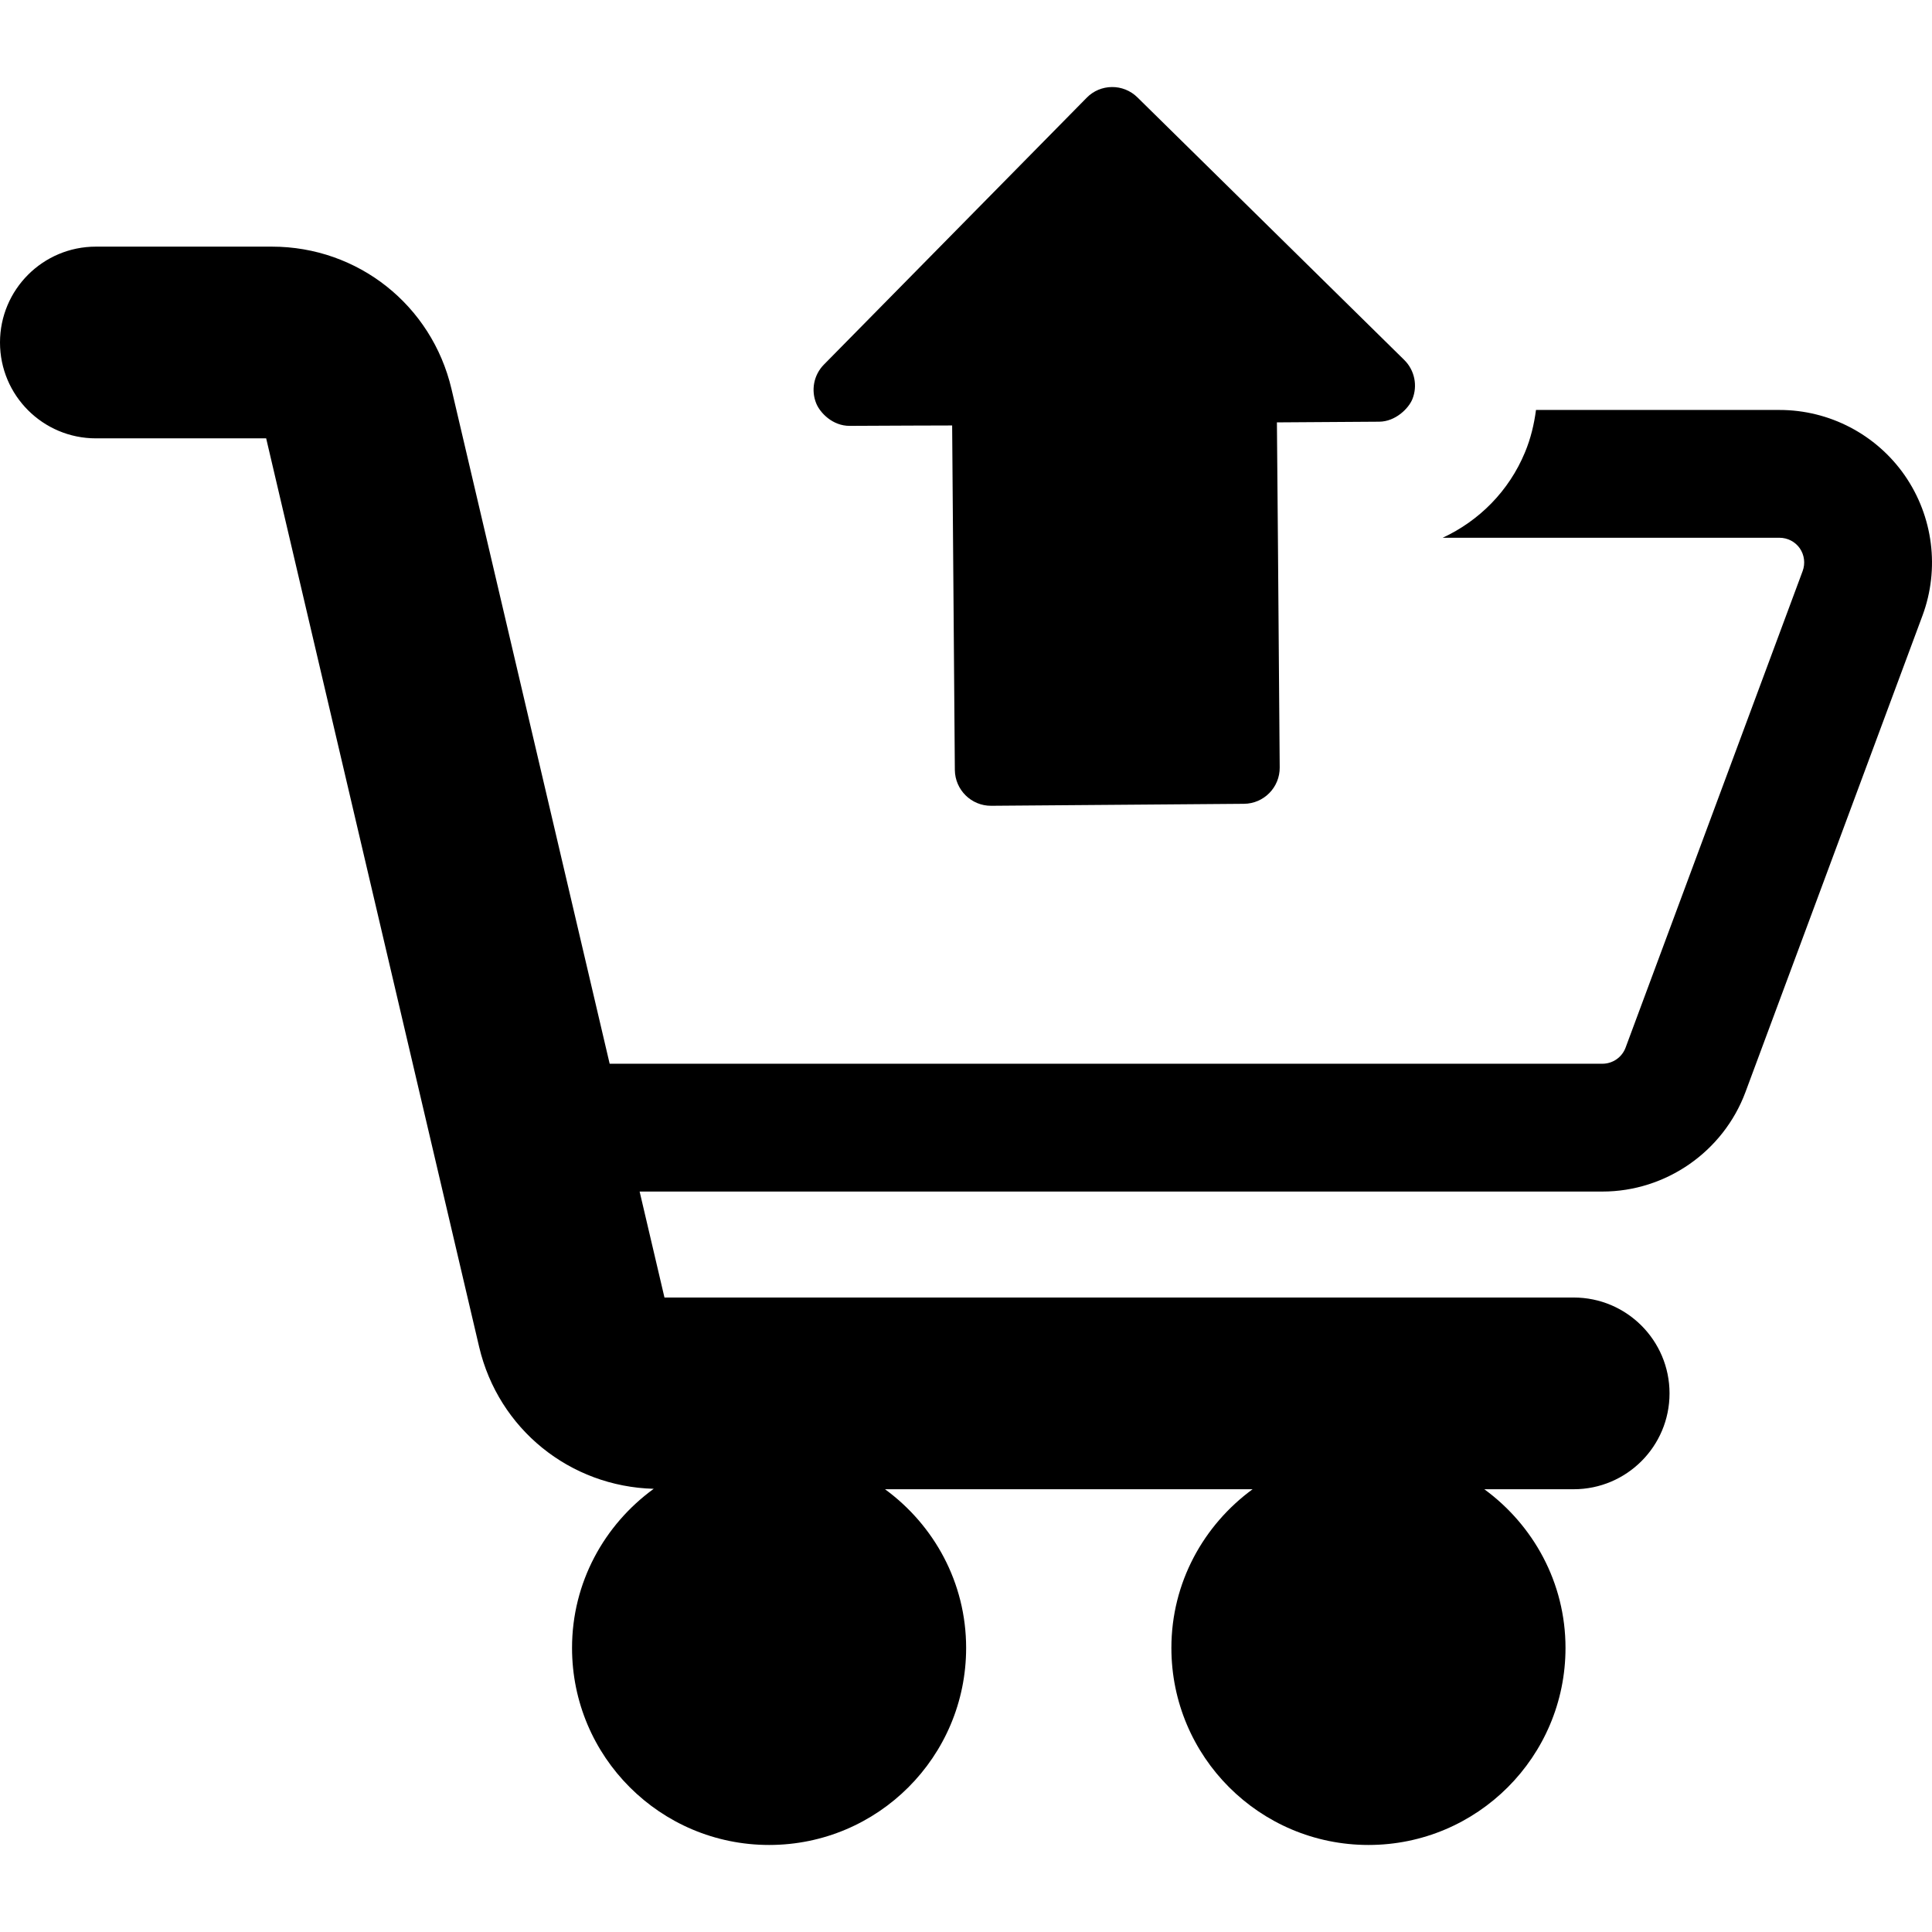
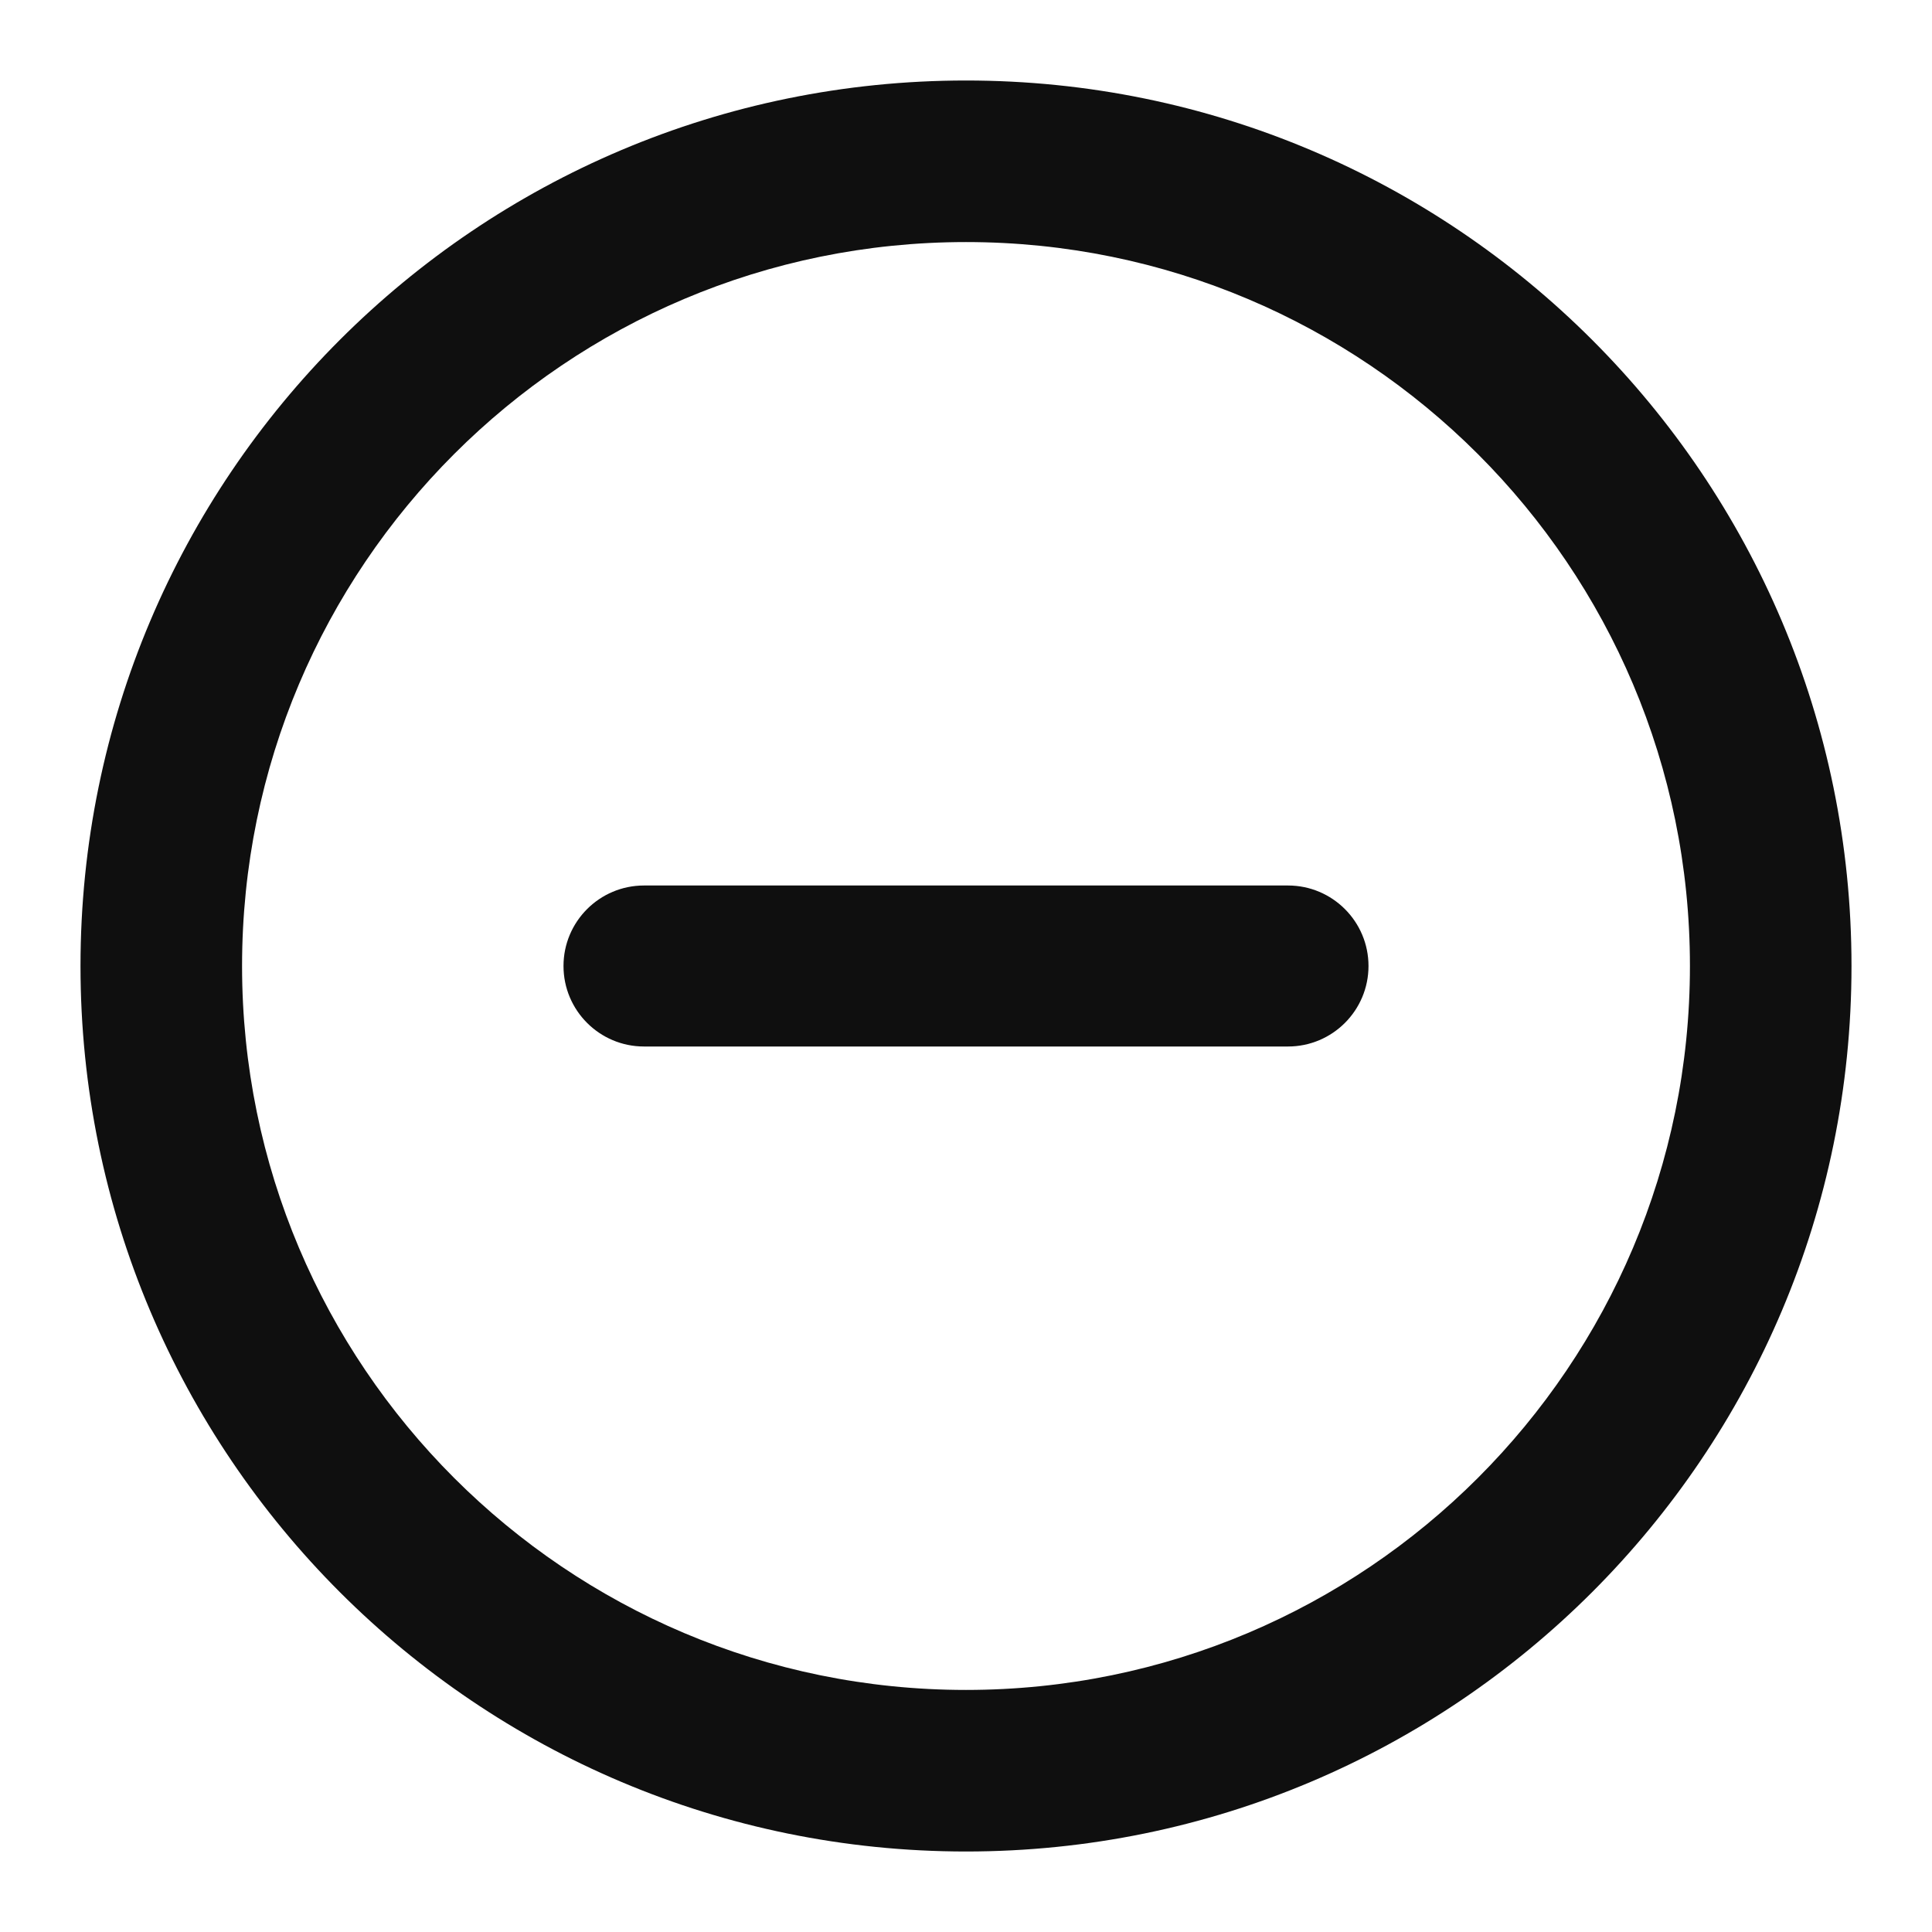
- <svg xmlns="http://www.w3.org/2000/svg" fill="#000000" height="800px" width="800px" version="1.1" id="Capa_1" viewBox="0 0 488.975 488.975" xml:space="preserve">
-   <g>
-     <g id="Icons_32_">
-       <g>
-         <path d="M482.065,120.303c-7.218-10.363-19.065-16.545-31.687-16.545h-61.629c-0.476,3.617-1.328,7.217-2.783,10.708     c-4.059,9.815-11.605,17.351-20.834,21.638h85.246c2.055,0,3.981,1.01,5.135,2.662c1.165,1.691,1.434,3.847,0.723,5.764     l-44.81,120.611c-0.897,2.441-3.253,4.082-5.858,4.082H154.301L114.263,98.428c-4.995-21.198-23.679-36.006-45.442-36.006H24.263     C10.868,62.422,0,73.282,0,86.683s10.868,24.261,24.263,24.261h43.102l53.908,229.965c4.899,20.778,22.968,35.333,44.183,35.894     c-12.479,9.068-20.677,23.67-20.677,40.271c0,27.545,22.334,49.873,49.883,49.873c27.541,0,49.859-22.328,49.859-49.873     c0-16.539-8.129-31.085-20.531-40.159h93.034c-12.401,9.074-20.554,23.62-20.554,40.159c0,27.545,22.334,49.873,49.883,49.873     c27.53,0,49.865-22.328,49.865-49.873c0-16.539-8.151-31.085-20.549-40.159h22.616c13.398,0,24.261-10.86,24.261-24.261     s-10.862-24.261-24.261-24.261H168.173l-6.289-26.82h243.684c16.049,0,30.578-10.101,36.188-25.154l44.811-120.616     C490.956,143.972,489.282,130.712,482.065,120.303z" />
-         <path d="M287.881,24.652c-1.79-1.771-4.13-2.642-6.457-2.623c-2.334,0.018-4.66,0.924-6.404,2.723L208.539,92.26     c-2.601,2.629-3.346,6.551-1.909,9.95c0.94,2.213,4.03,5.608,8.466,5.574c6.472-0.051,25.885-0.102,25.885-0.102l0.245,31.302     l0.438,55.889c0.056,5.035,4.164,9.104,9.209,9.065l63.961-0.5c5.044-0.039,9.088-4.172,9.049-9.19l-0.437-55.906l-0.269-31.441     c0,0,19.431-0.122,25.9-0.173c4.144-0.032,7.446-3.39,8.379-5.688c1.385-3.421,0.578-7.339-2.039-9.928L287.881,24.652z" />
-       </g>
-     </g>
-   </g>
+ <svg xmlns="http://www.w3.org/2000/svg" width="800px" height="800px" viewBox="0 0 24 24" fill="none">
+   <path d="M17 12C17 11.448 16.552 11 16 11H8C7.448 11 7 11.448 7 12C7 12.552 7.448 13 8 13H16C16.552 13 17 12.552 17 12Z" fill="#0F0F0F" />
+   <path fill-rule="evenodd" clip-rule="evenodd" d="M12 23C18.075 23 23 18.075 23 12C23 5.925 18.075 1 12 1C5.925 1 1 5.925 1 12C1 18.075 5.925 23 12 23ZM12 20.993C7.033 20.993 3.007 16.967 3.007 12C3.007 7.033 7.033 3.007 12 3.007C16.967 3.007 20.993 7.033 20.993 12C20.993 16.967 16.967 20.993 12 20.993Z" fill="#0F0F0F" />
</svg>
